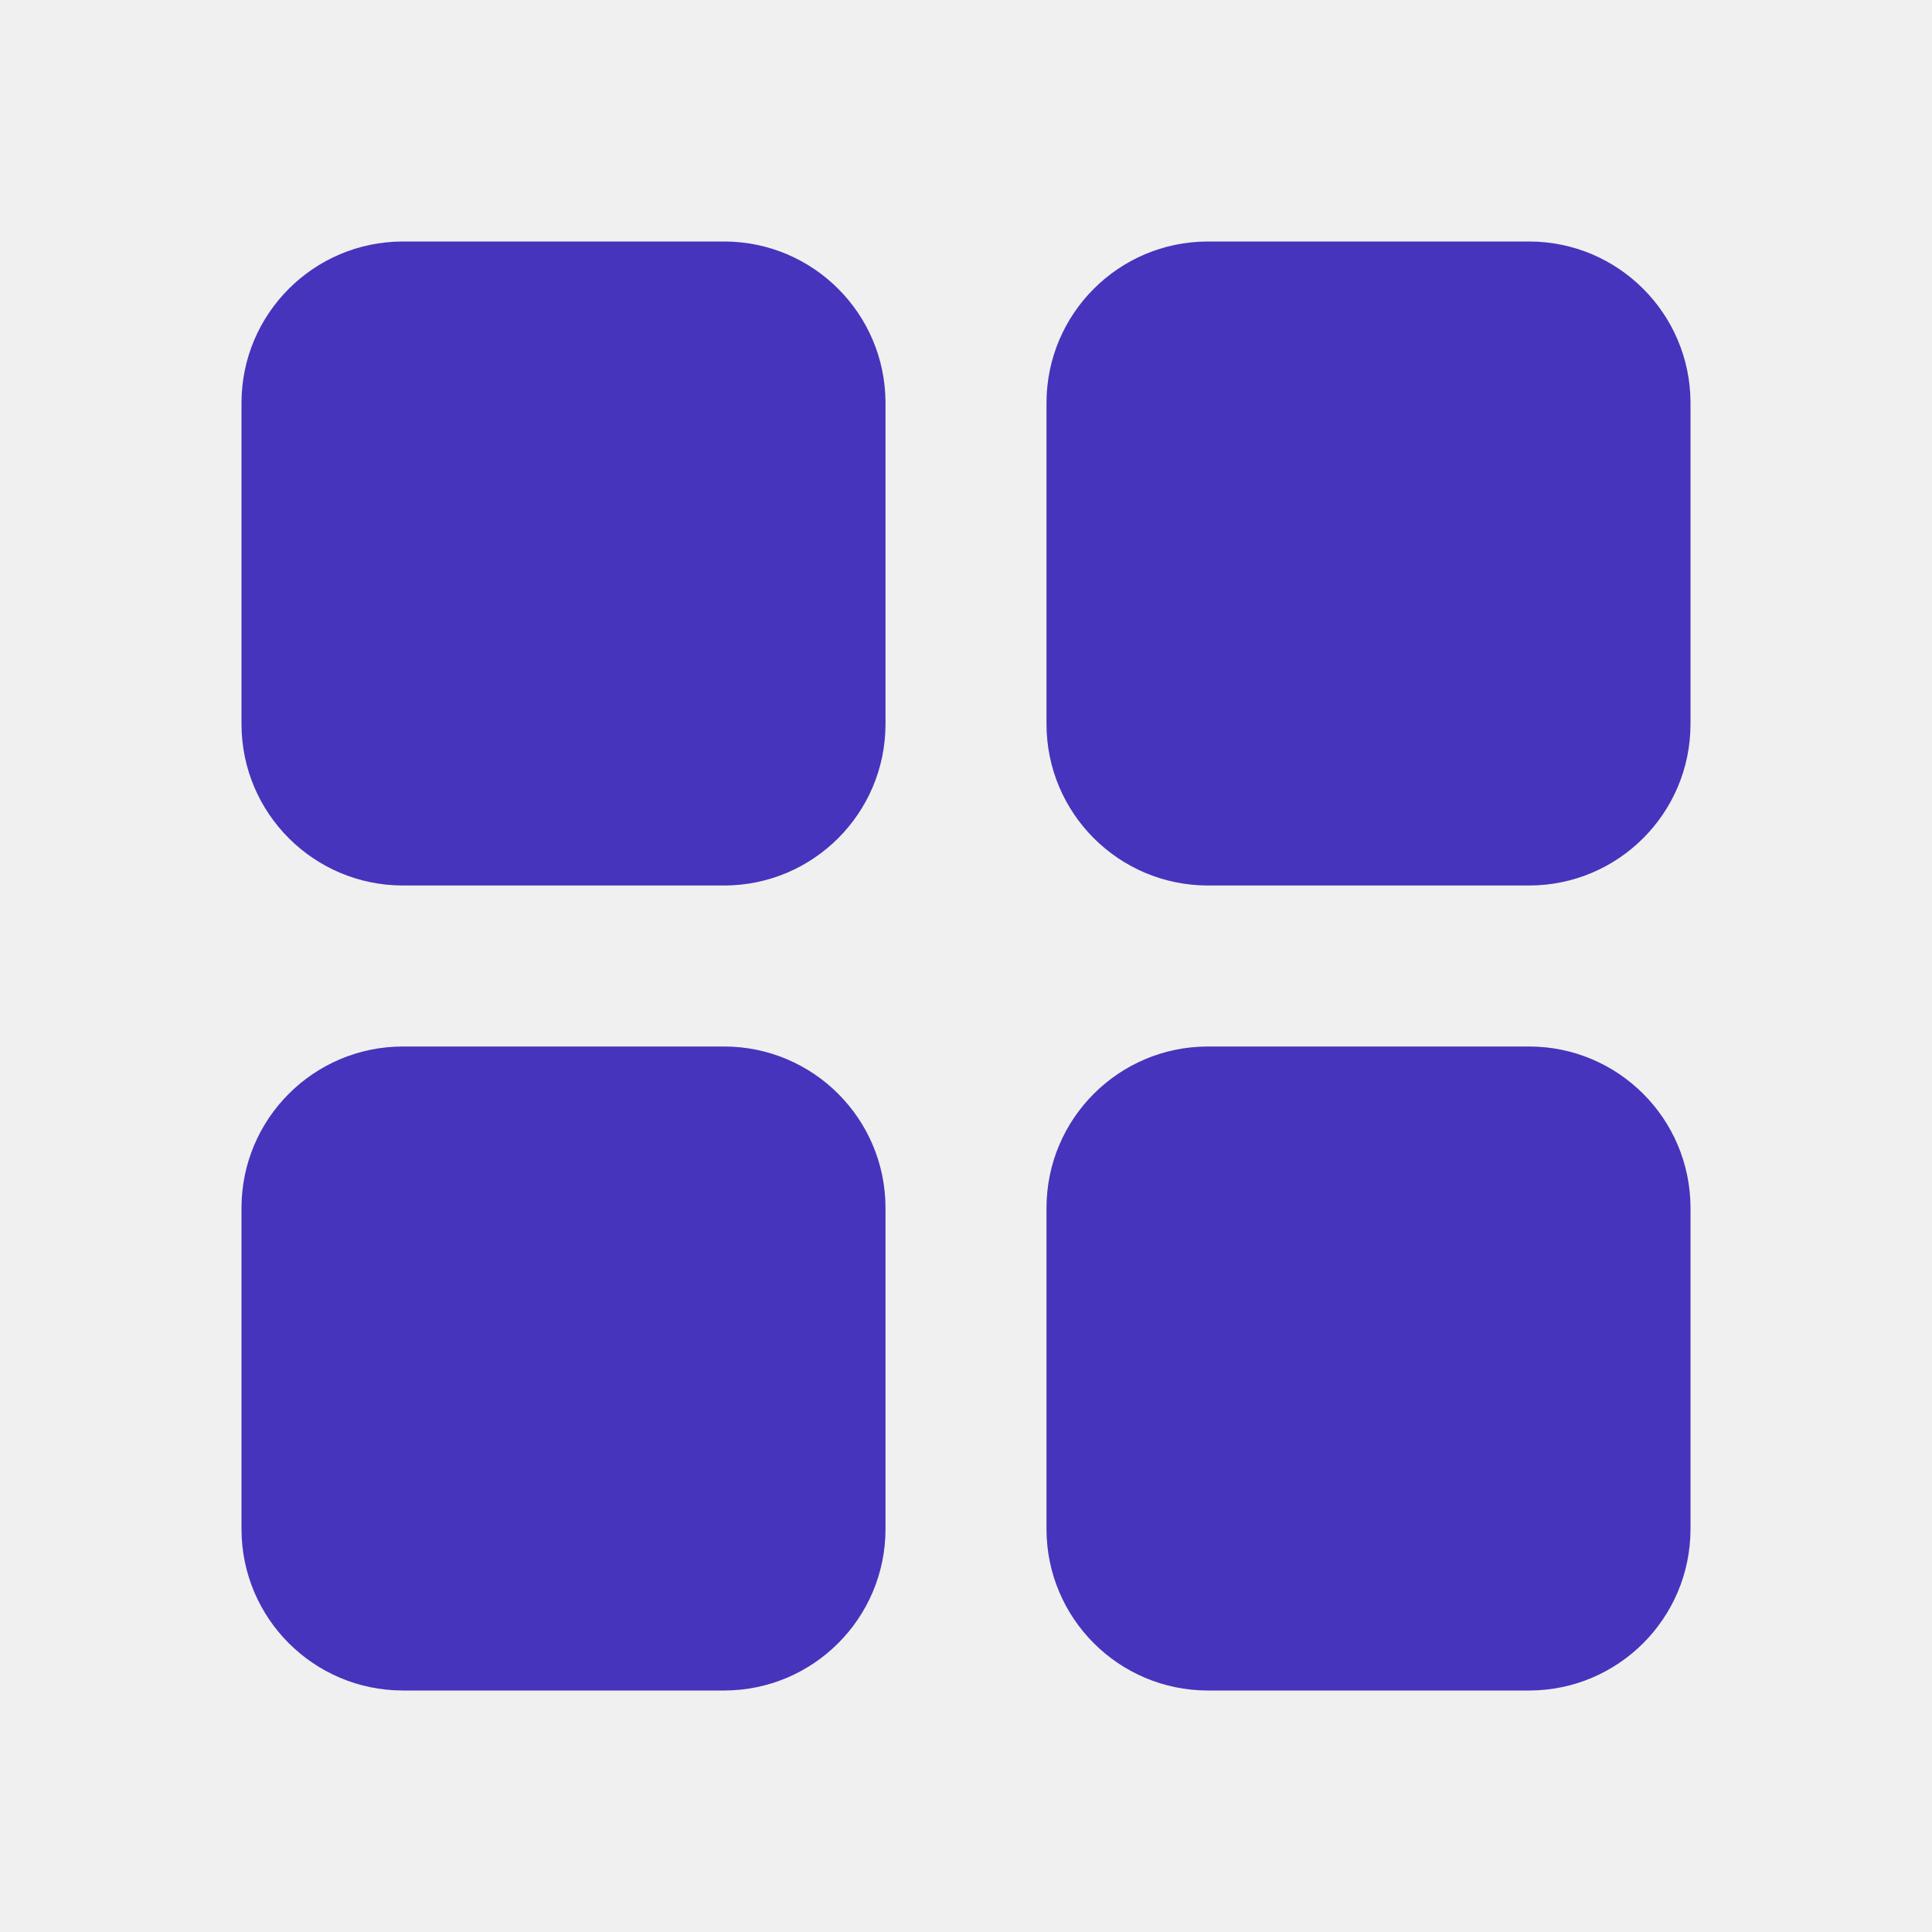
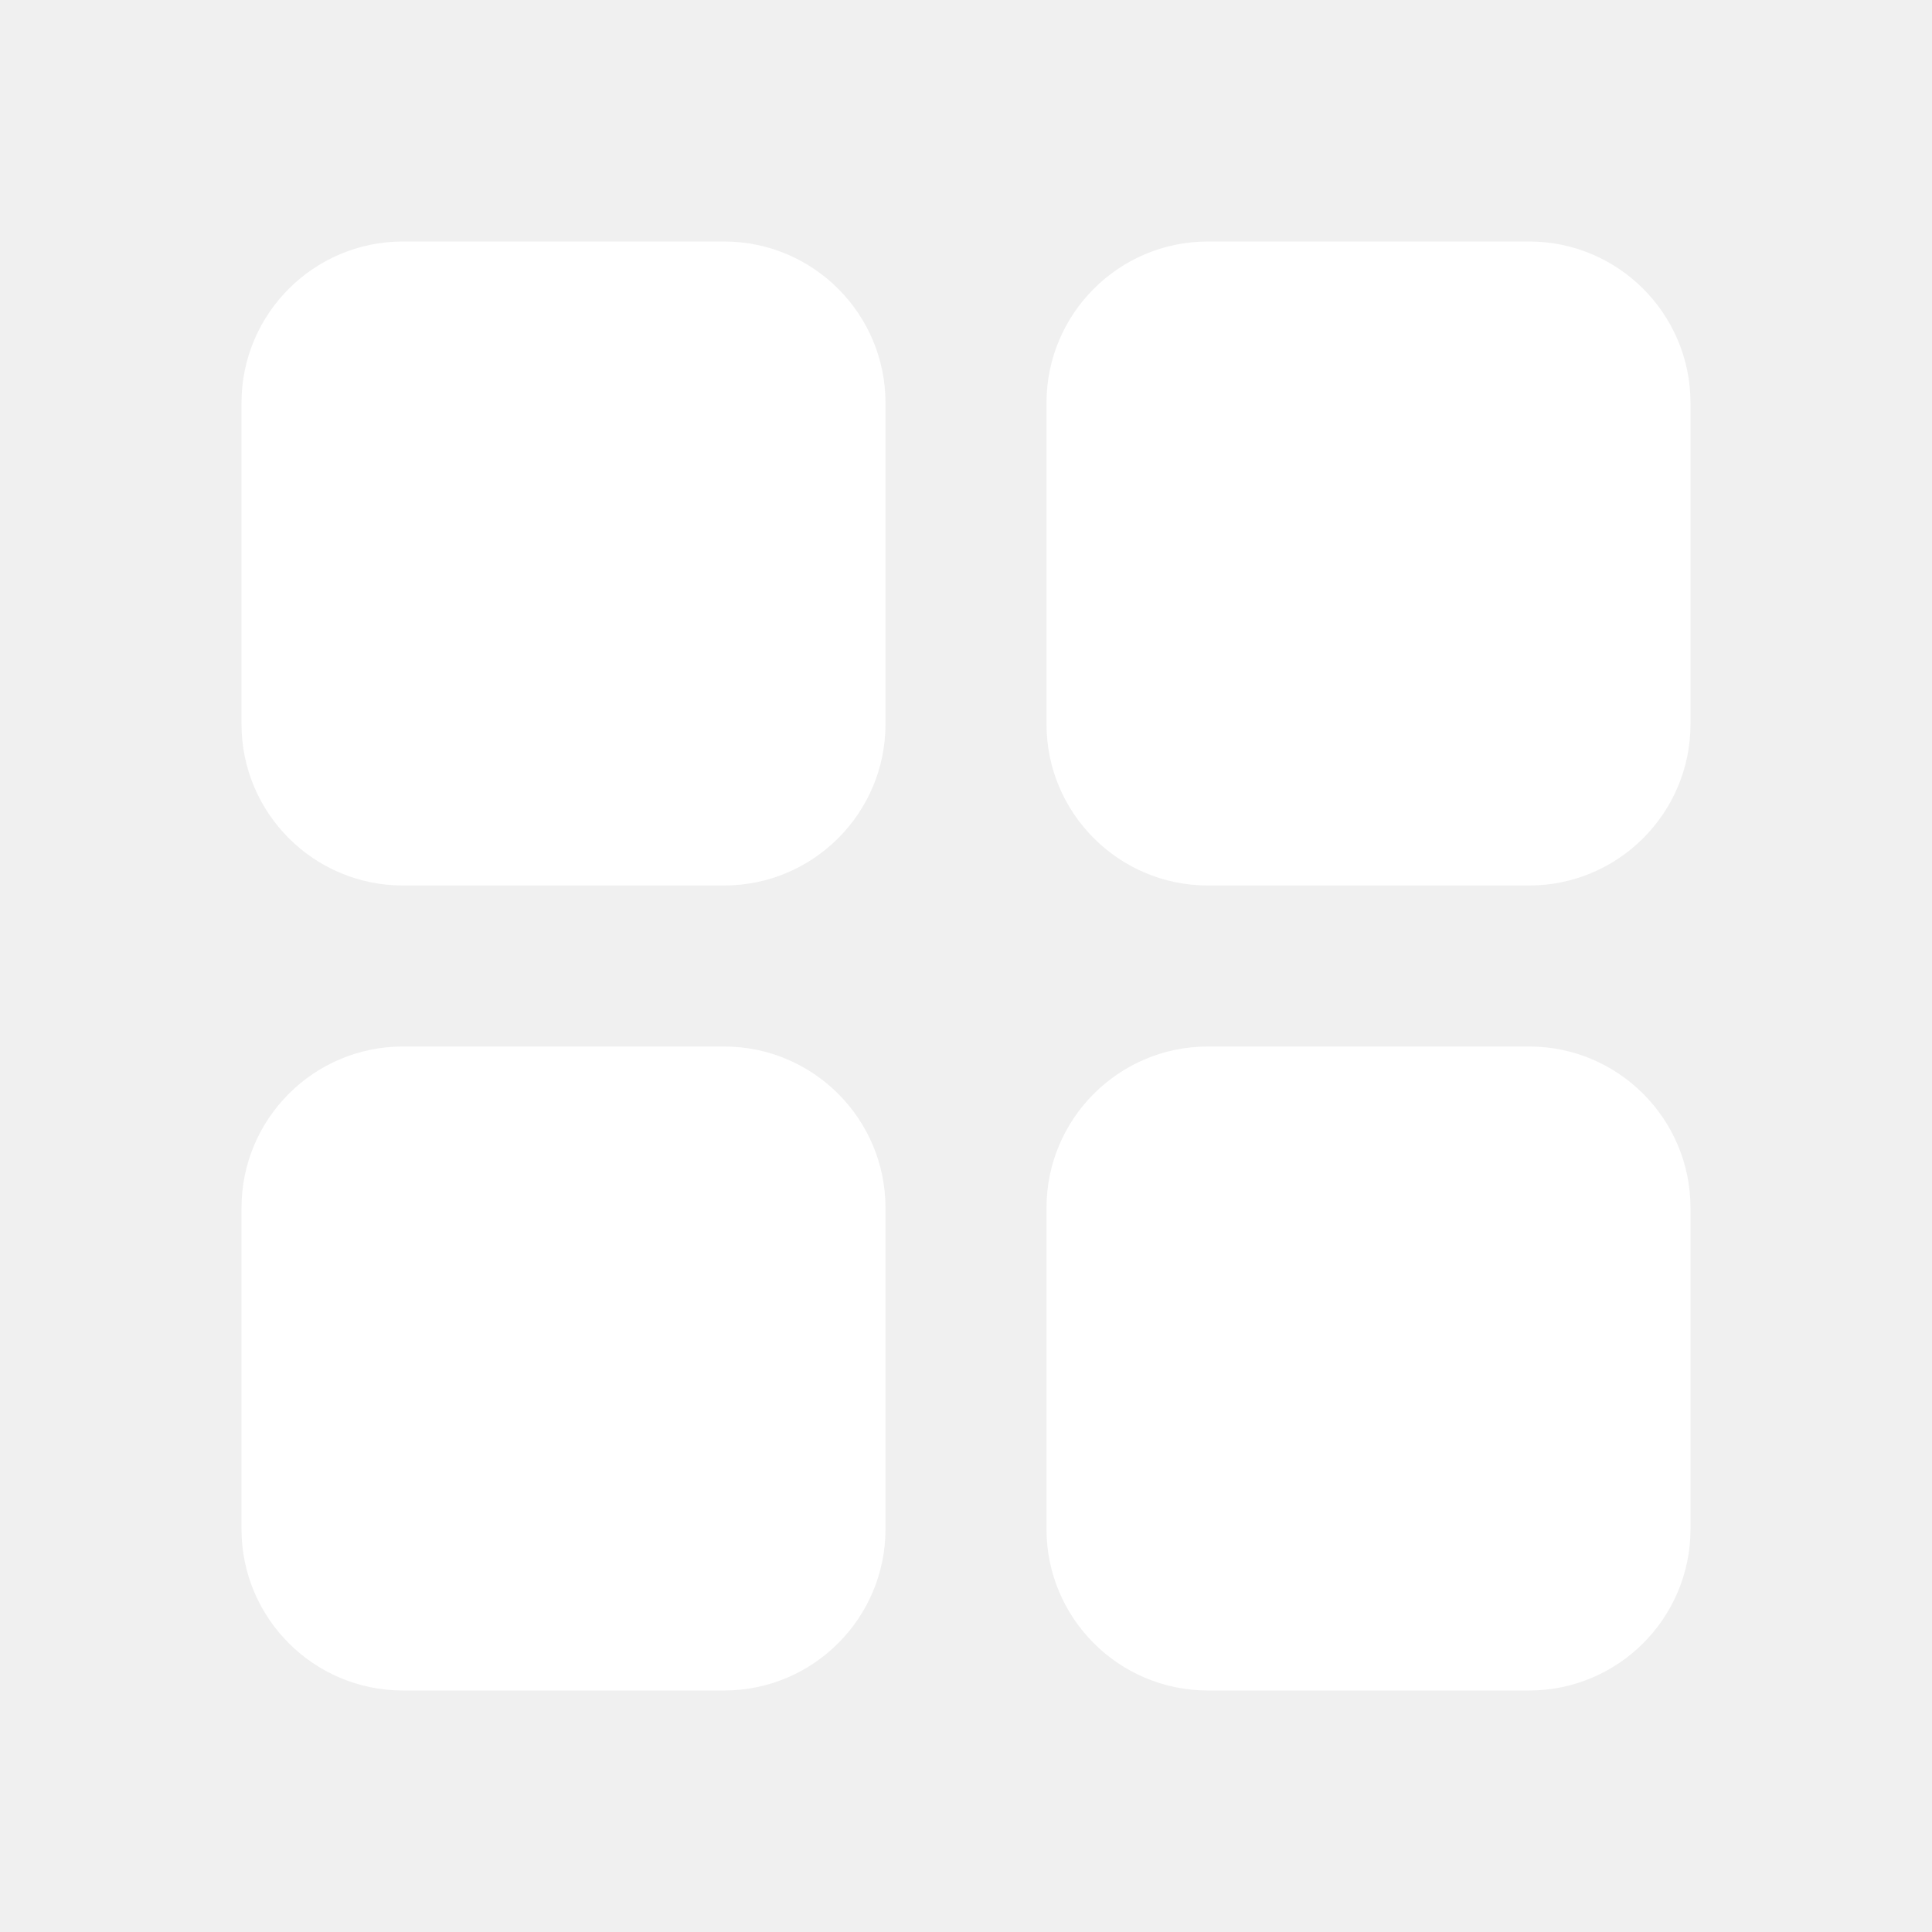
<svg xmlns="http://www.w3.org/2000/svg" id="menu" width="24" height="24" viewBox="0 0 24 24">
  <g id="Сгруппировать_4" data-name="Сгруппировать 4">
    <rect id="Прямоугольник_23" data-name="Прямоугольник 23" width="24" height="24" fill="none" />
  </g>
  <g id="Сгруппировать_6" data-name="Сгруппировать 6">
    <g id="Сгруппировать_5" data-name="Сгруппировать 5">
-       <path id="Контур_21" data-name="Контур 21" d="M5,11H9a2.006,2.006,0,0,0,2-2V5A2.006,2.006,0,0,0,9,3H5A2.006,2.006,0,0,0,3,5V9a2.006,2.006,0,0,0,2,2Z" fill="#4634bc" />
-       <path id="Контур_22" data-name="Контур 22" d="M5,21H9a2.006,2.006,0,0,0,2-2V15a2.006,2.006,0,0,0-2-2H5a2.006,2.006,0,0,0-2,2v4a2.006,2.006,0,0,0,2,2Z" fill="#4634bc" />
-       <path id="Контур_23" data-name="Контур 23" d="M13,5V9a2.006,2.006,0,0,0,2,2h4a2.006,2.006,0,0,0,2-2V5a2.006,2.006,0,0,0-2-2H15a2.006,2.006,0,0,0-2,2Z" fill="#4634bc" />
-       <path id="Контур_24" data-name="Контур 24" d="M15,21h4a2.006,2.006,0,0,0,2-2V15a2.006,2.006,0,0,0-2-2H15a2.006,2.006,0,0,0-2,2v4a2.006,2.006,0,0,0,2,2Z" fill="#4634bc" />
+       <path id="Контур_21" data-name="Контур 21" d="M5,11H9a2.006,2.006,0,0,0,2-2V5A2.006,2.006,0,0,0,9,3H5A2.006,2.006,0,0,0,3,5V9a2.006,2.006,0,0,0,2,2Z" fill="#fff" />
+       <path id="Контур_22" data-name="Контур 22" d="M5,21H9a2.006,2.006,0,0,0,2-2V15a2.006,2.006,0,0,0-2-2H5a2.006,2.006,0,0,0-2,2v4a2.006,2.006,0,0,0,2,2Z" fill="#fff" />
+       <path id="Контур_23" data-name="Контур 23" d="M13,5V9a2.006,2.006,0,0,0,2,2h4a2.006,2.006,0,0,0,2-2V5a2.006,2.006,0,0,0-2-2H15a2.006,2.006,0,0,0-2,2Z" fill="#fff" />
+       <path id="Контур_24" data-name="Контур 24" d="M15,21h4a2.006,2.006,0,0,0,2-2V15a2.006,2.006,0,0,0-2-2H15a2.006,2.006,0,0,0-2,2v4a2.006,2.006,0,0,0,2,2Z" fill="#fff" />
    </g>
  </g>
</svg>
